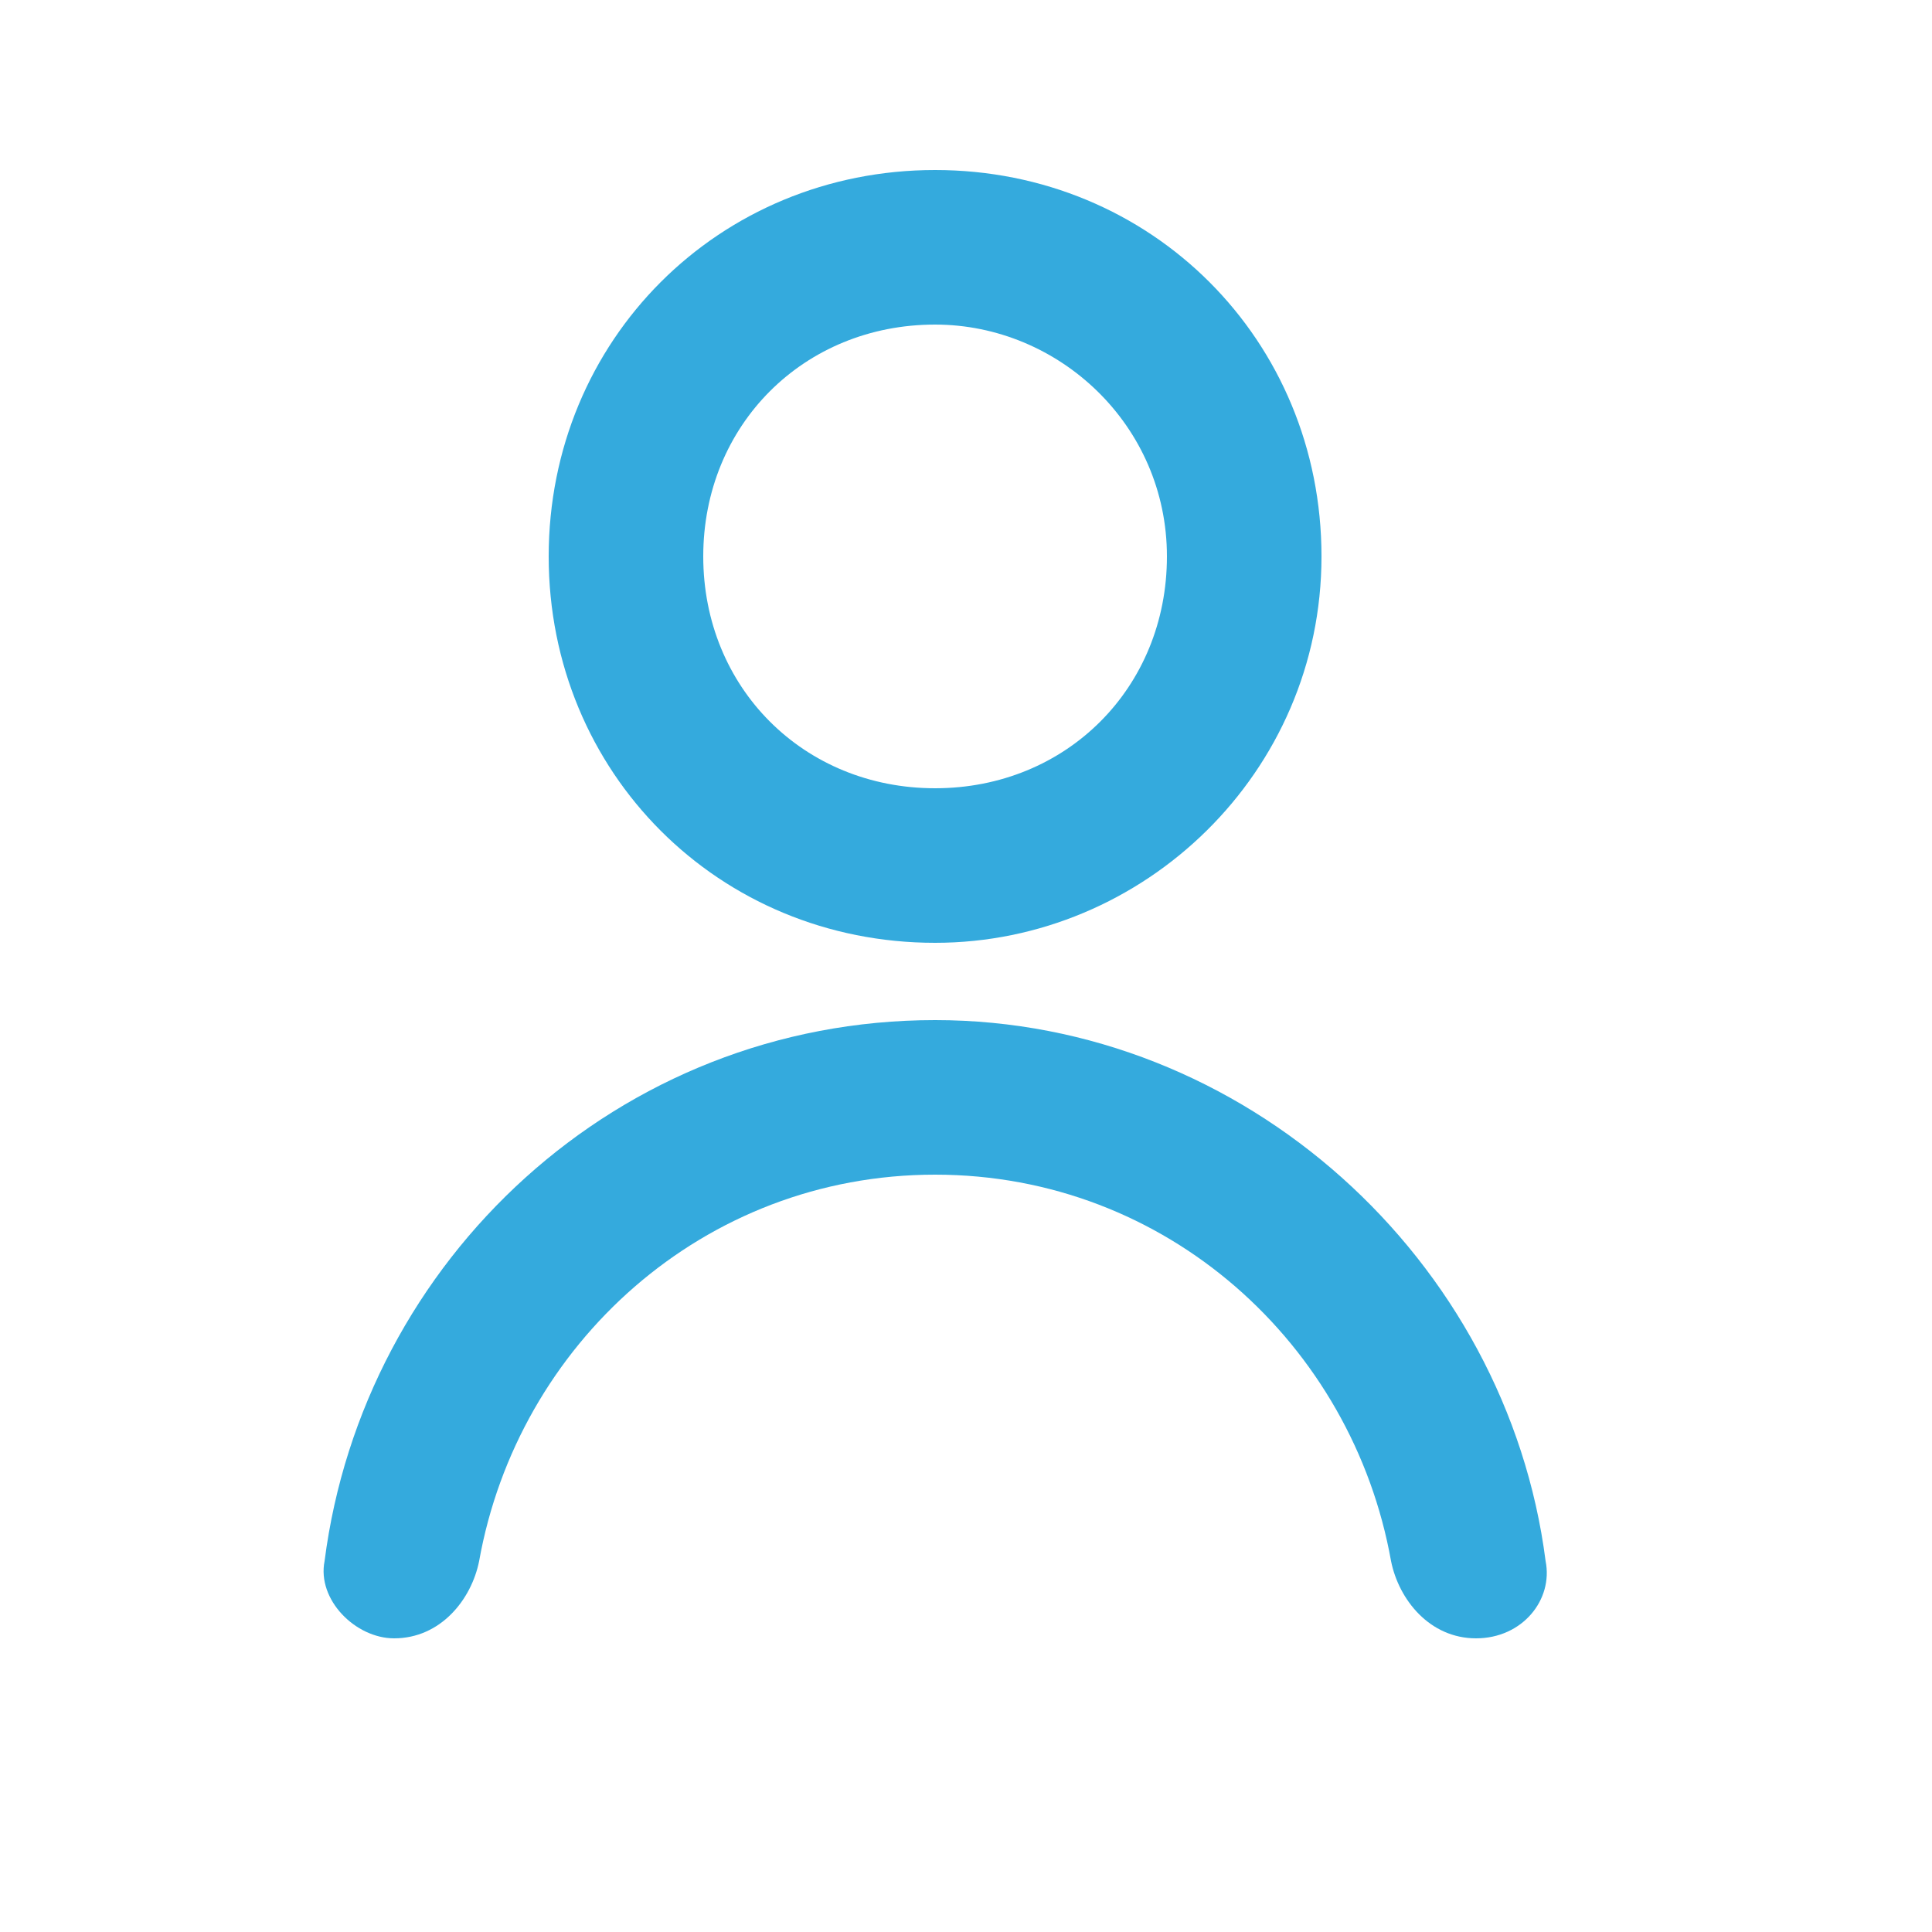
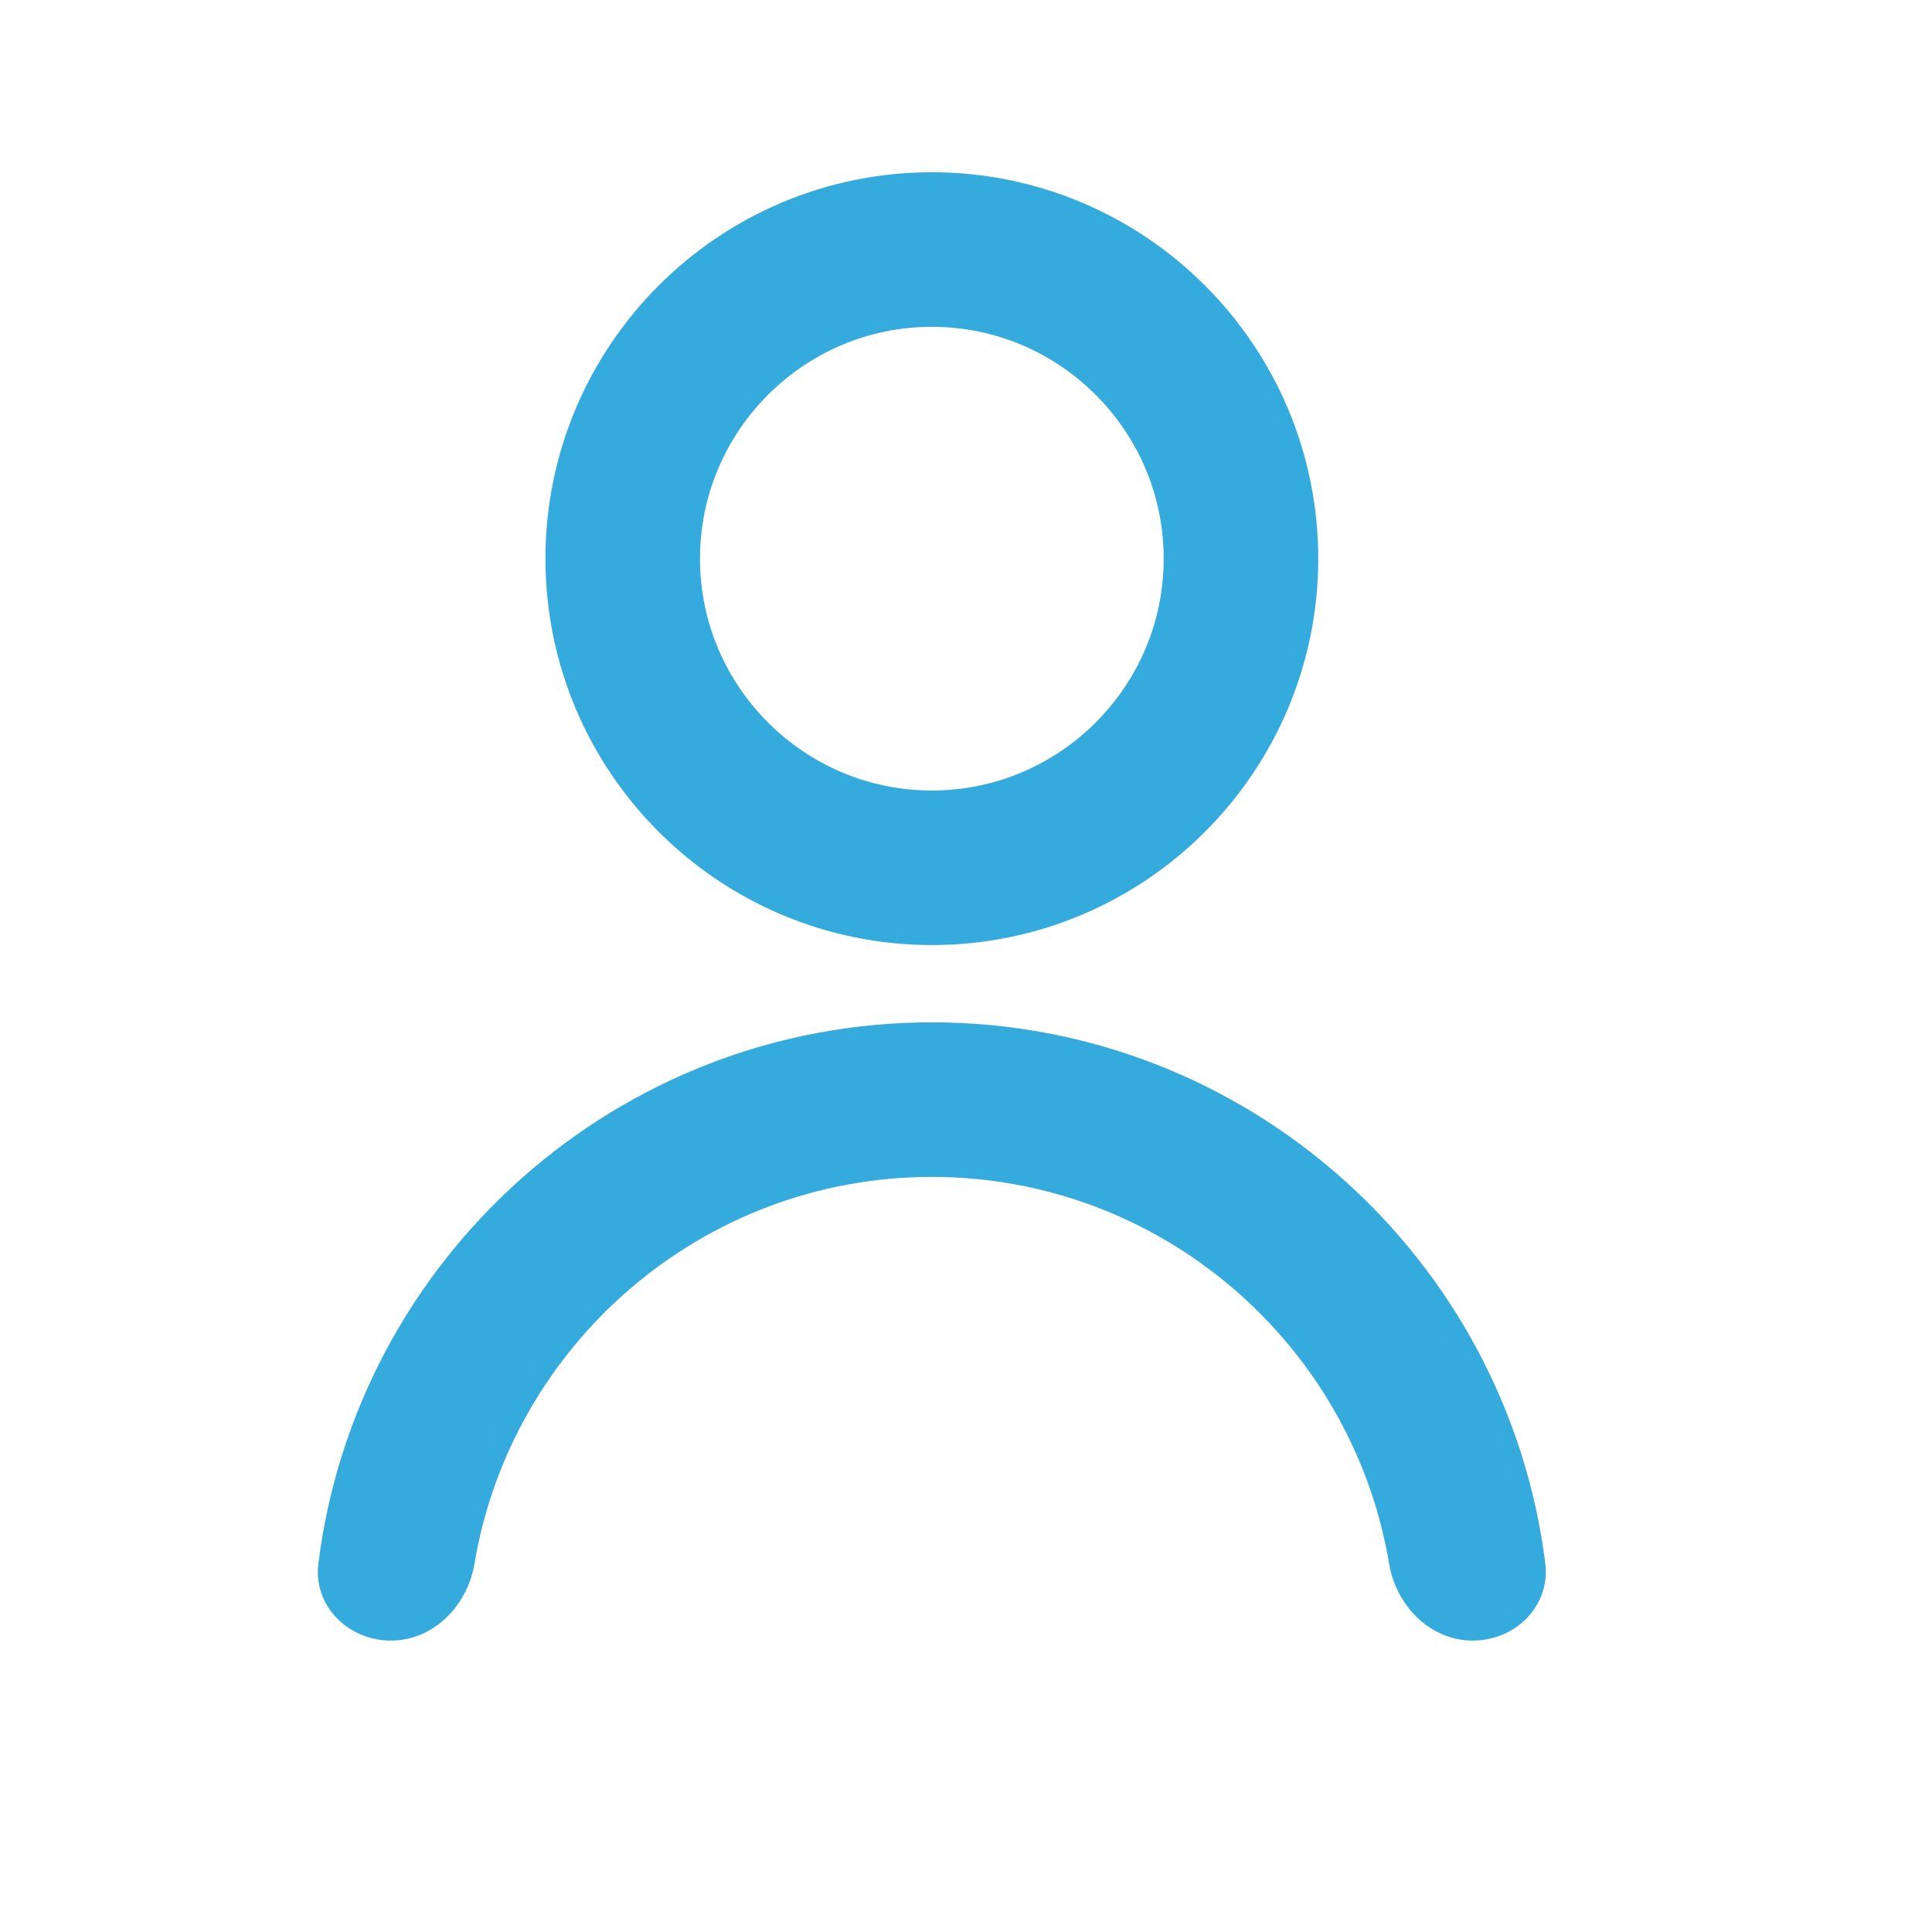
- <svg xmlns="http://www.w3.org/2000/svg" version="1.1" id="Слой_1" x="0px" y="0px" viewBox="0 0 25 25" style="enable-background:new 0 0 25 25;" xml:space="preserve">
-   <style type="text/css">
- 	.st0{fill:#34AADD;}
- </style>
-   <g>
-     <path class="st0" d="M12.1,13.2c-4.1,0-7.4,3.1-7.9,7c-0.1,0.5,0.4,1,0.9,1c0.6,0,1-0.5,1.1-1c0.5-2.8,2.9-5,5.9-5   c3,0,5.4,2.2,5.9,5c0.1,0.5,0.5,1,1.1,1c0.6,0,1-0.5,0.9-1C19.5,16.3,16.1,13.2,12.1,13.2z" />
-   </g>
-   <g>
-     <path class="st0" d="M12.1,12.2c-2.8,0-5-2.2-5-5s2.2-5,5-5s5,2.2,5,5S14.8,12.2,12.1,12.2z M12.1,4.2c-1.7,0-3,1.3-3,3s1.3,3,3,3   s3-1.3,3-3S13.7,4.2,12.1,4.2z" />
-   </g>
+ <svg xmlns="http://www.w3.org/2000/svg" width="25" height="25" viewBox="0 0 25 25" fill="none">
+   <path fill-rule="evenodd" clip-rule="evenodd" d="M12.058 13.229C7.983 13.229 4.612 16.288 4.12 20.231C4.051 20.779 4.505 21.229 5.058 21.229C5.61 21.229 6.049 20.778 6.14 20.233C6.616 17.397 9.089 15.229 12.058 15.229C15.027 15.229 17.499 17.397 17.975 20.233C18.066 20.778 18.505 21.229 19.058 21.229C19.61 21.229 20.064 20.779 19.996 20.231C19.503 16.288 16.133 13.229 12.058 13.229Z" fill="#34AADD" />
+   <path d="M12.058 11.229C14.264 11.229 16.058 9.435 16.058 7.229C16.058 5.023 14.264 3.229 12.058 3.229C9.852 3.229 8.058 5.023 8.058 7.229C8.058 9.435 9.852 11.229 12.058 11.229" stroke="#34AADD" stroke-width="2" />
</svg>
